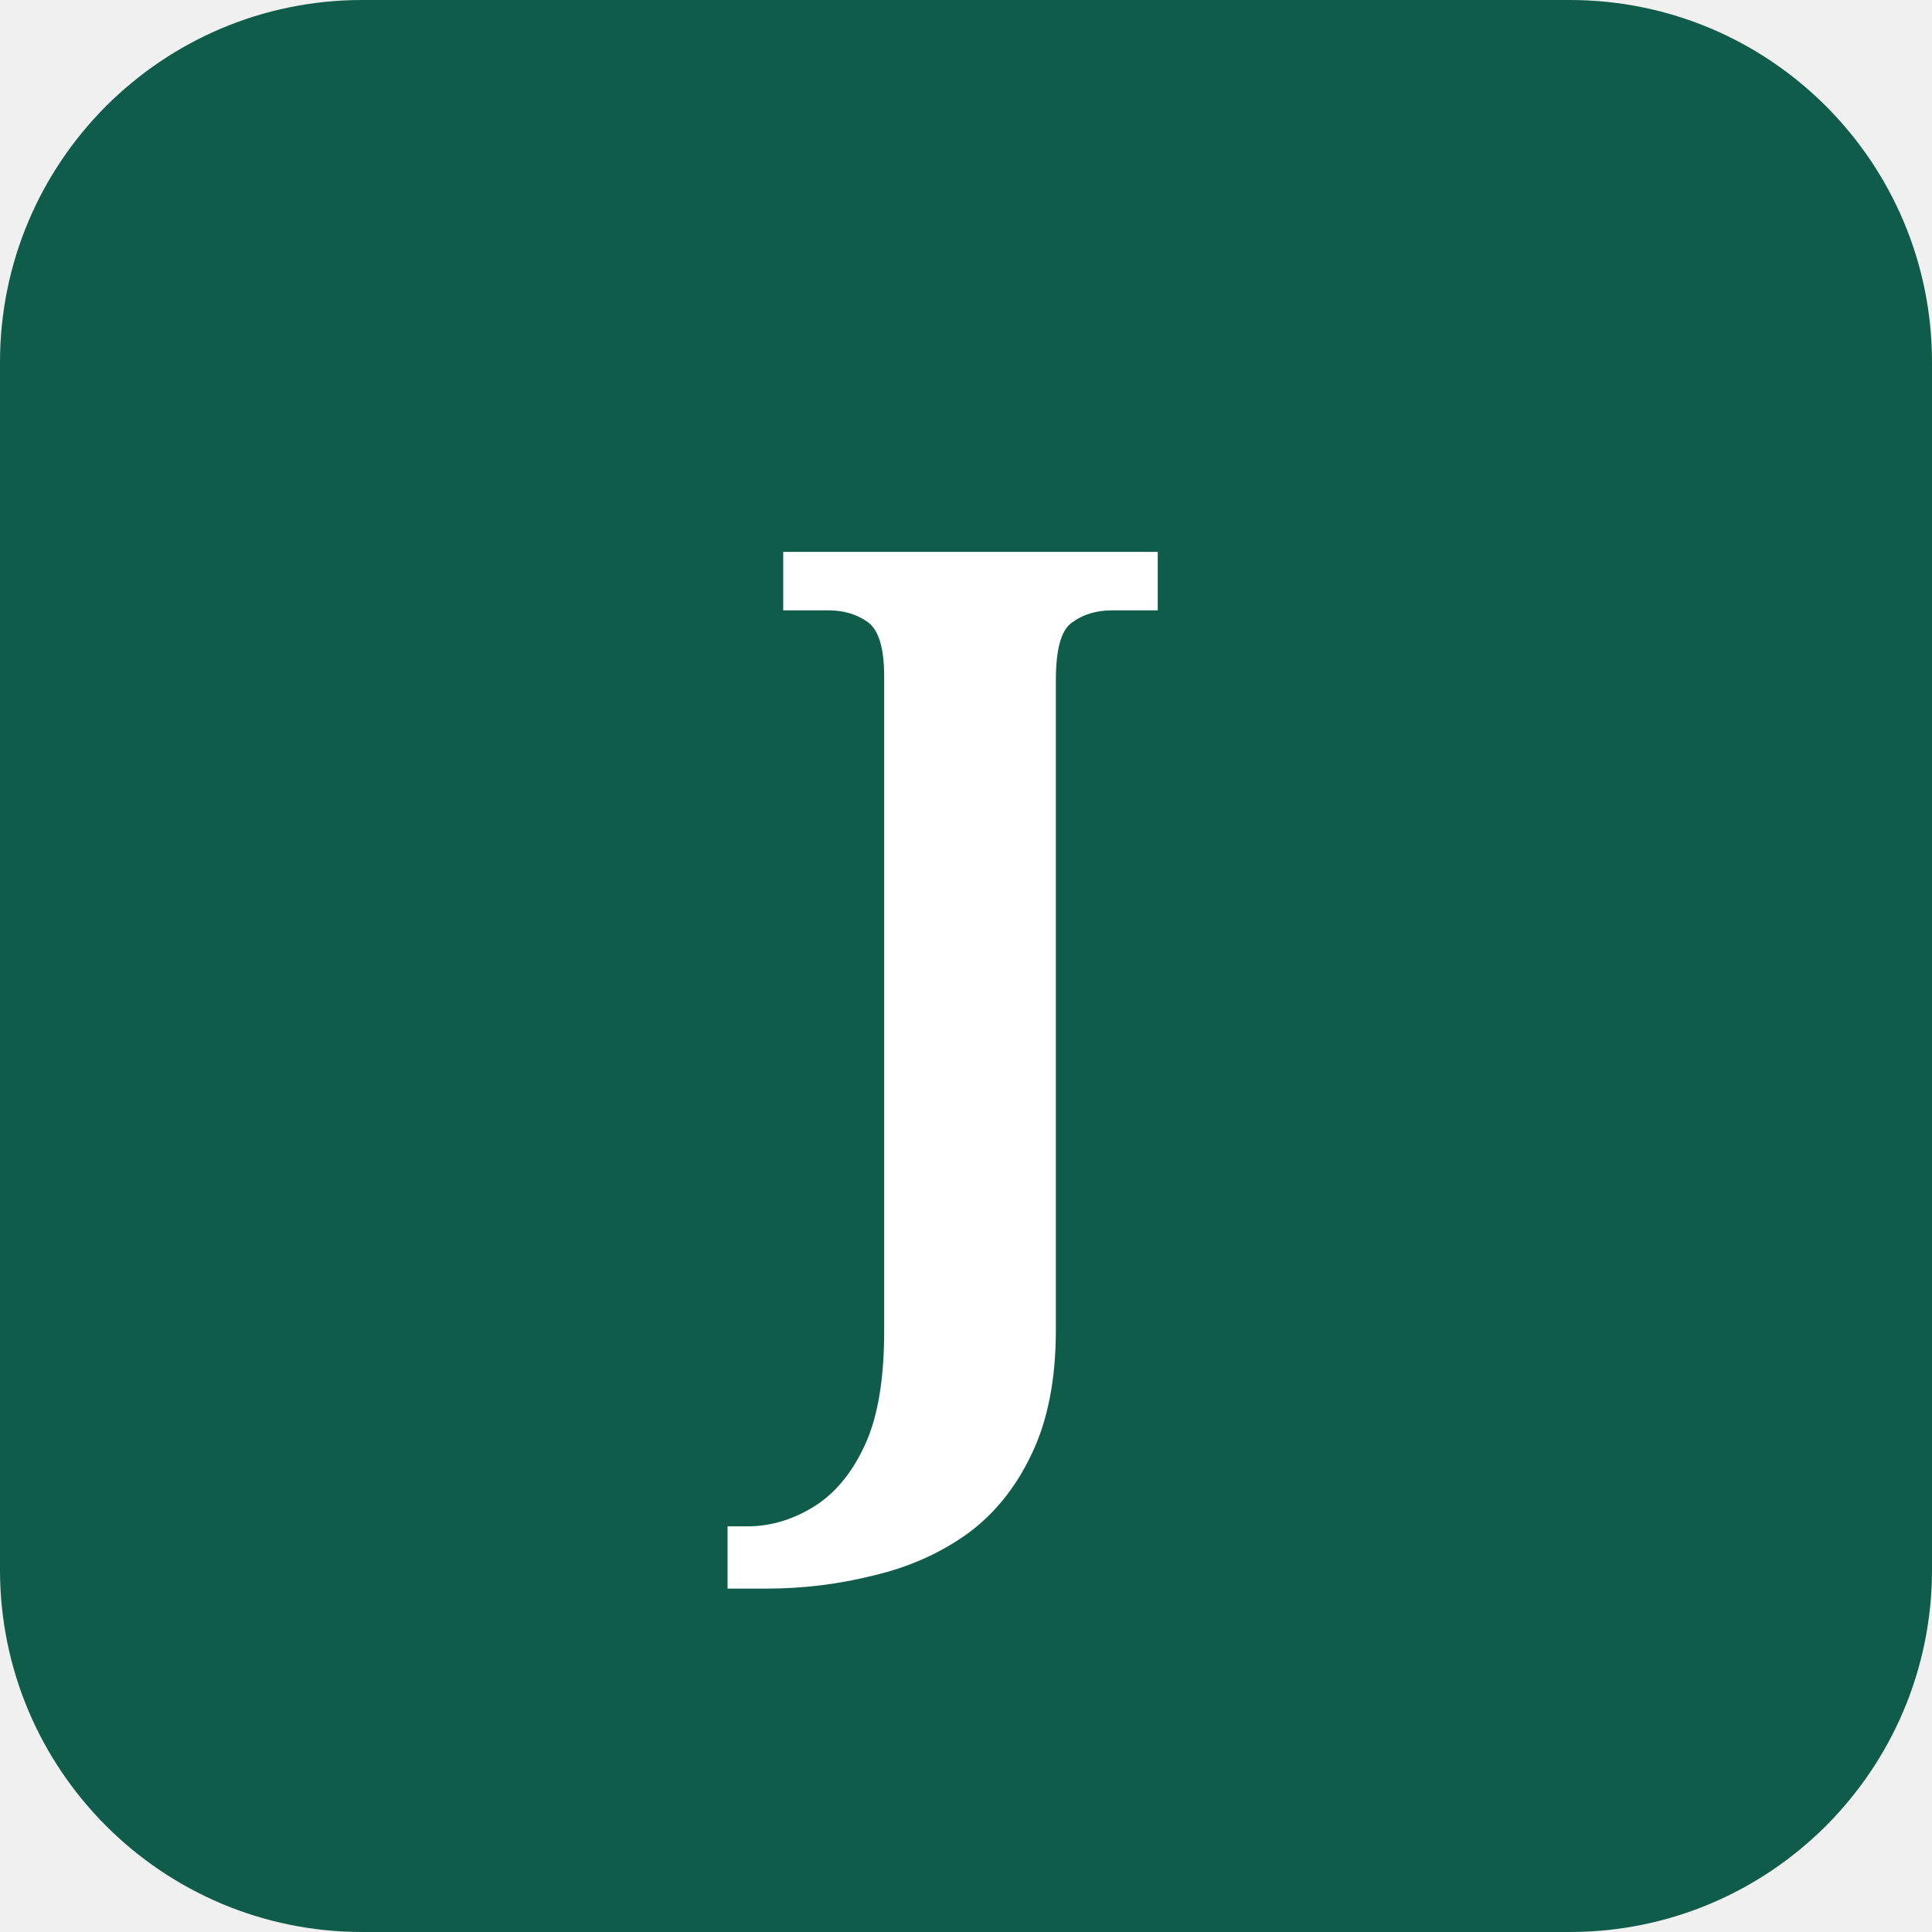
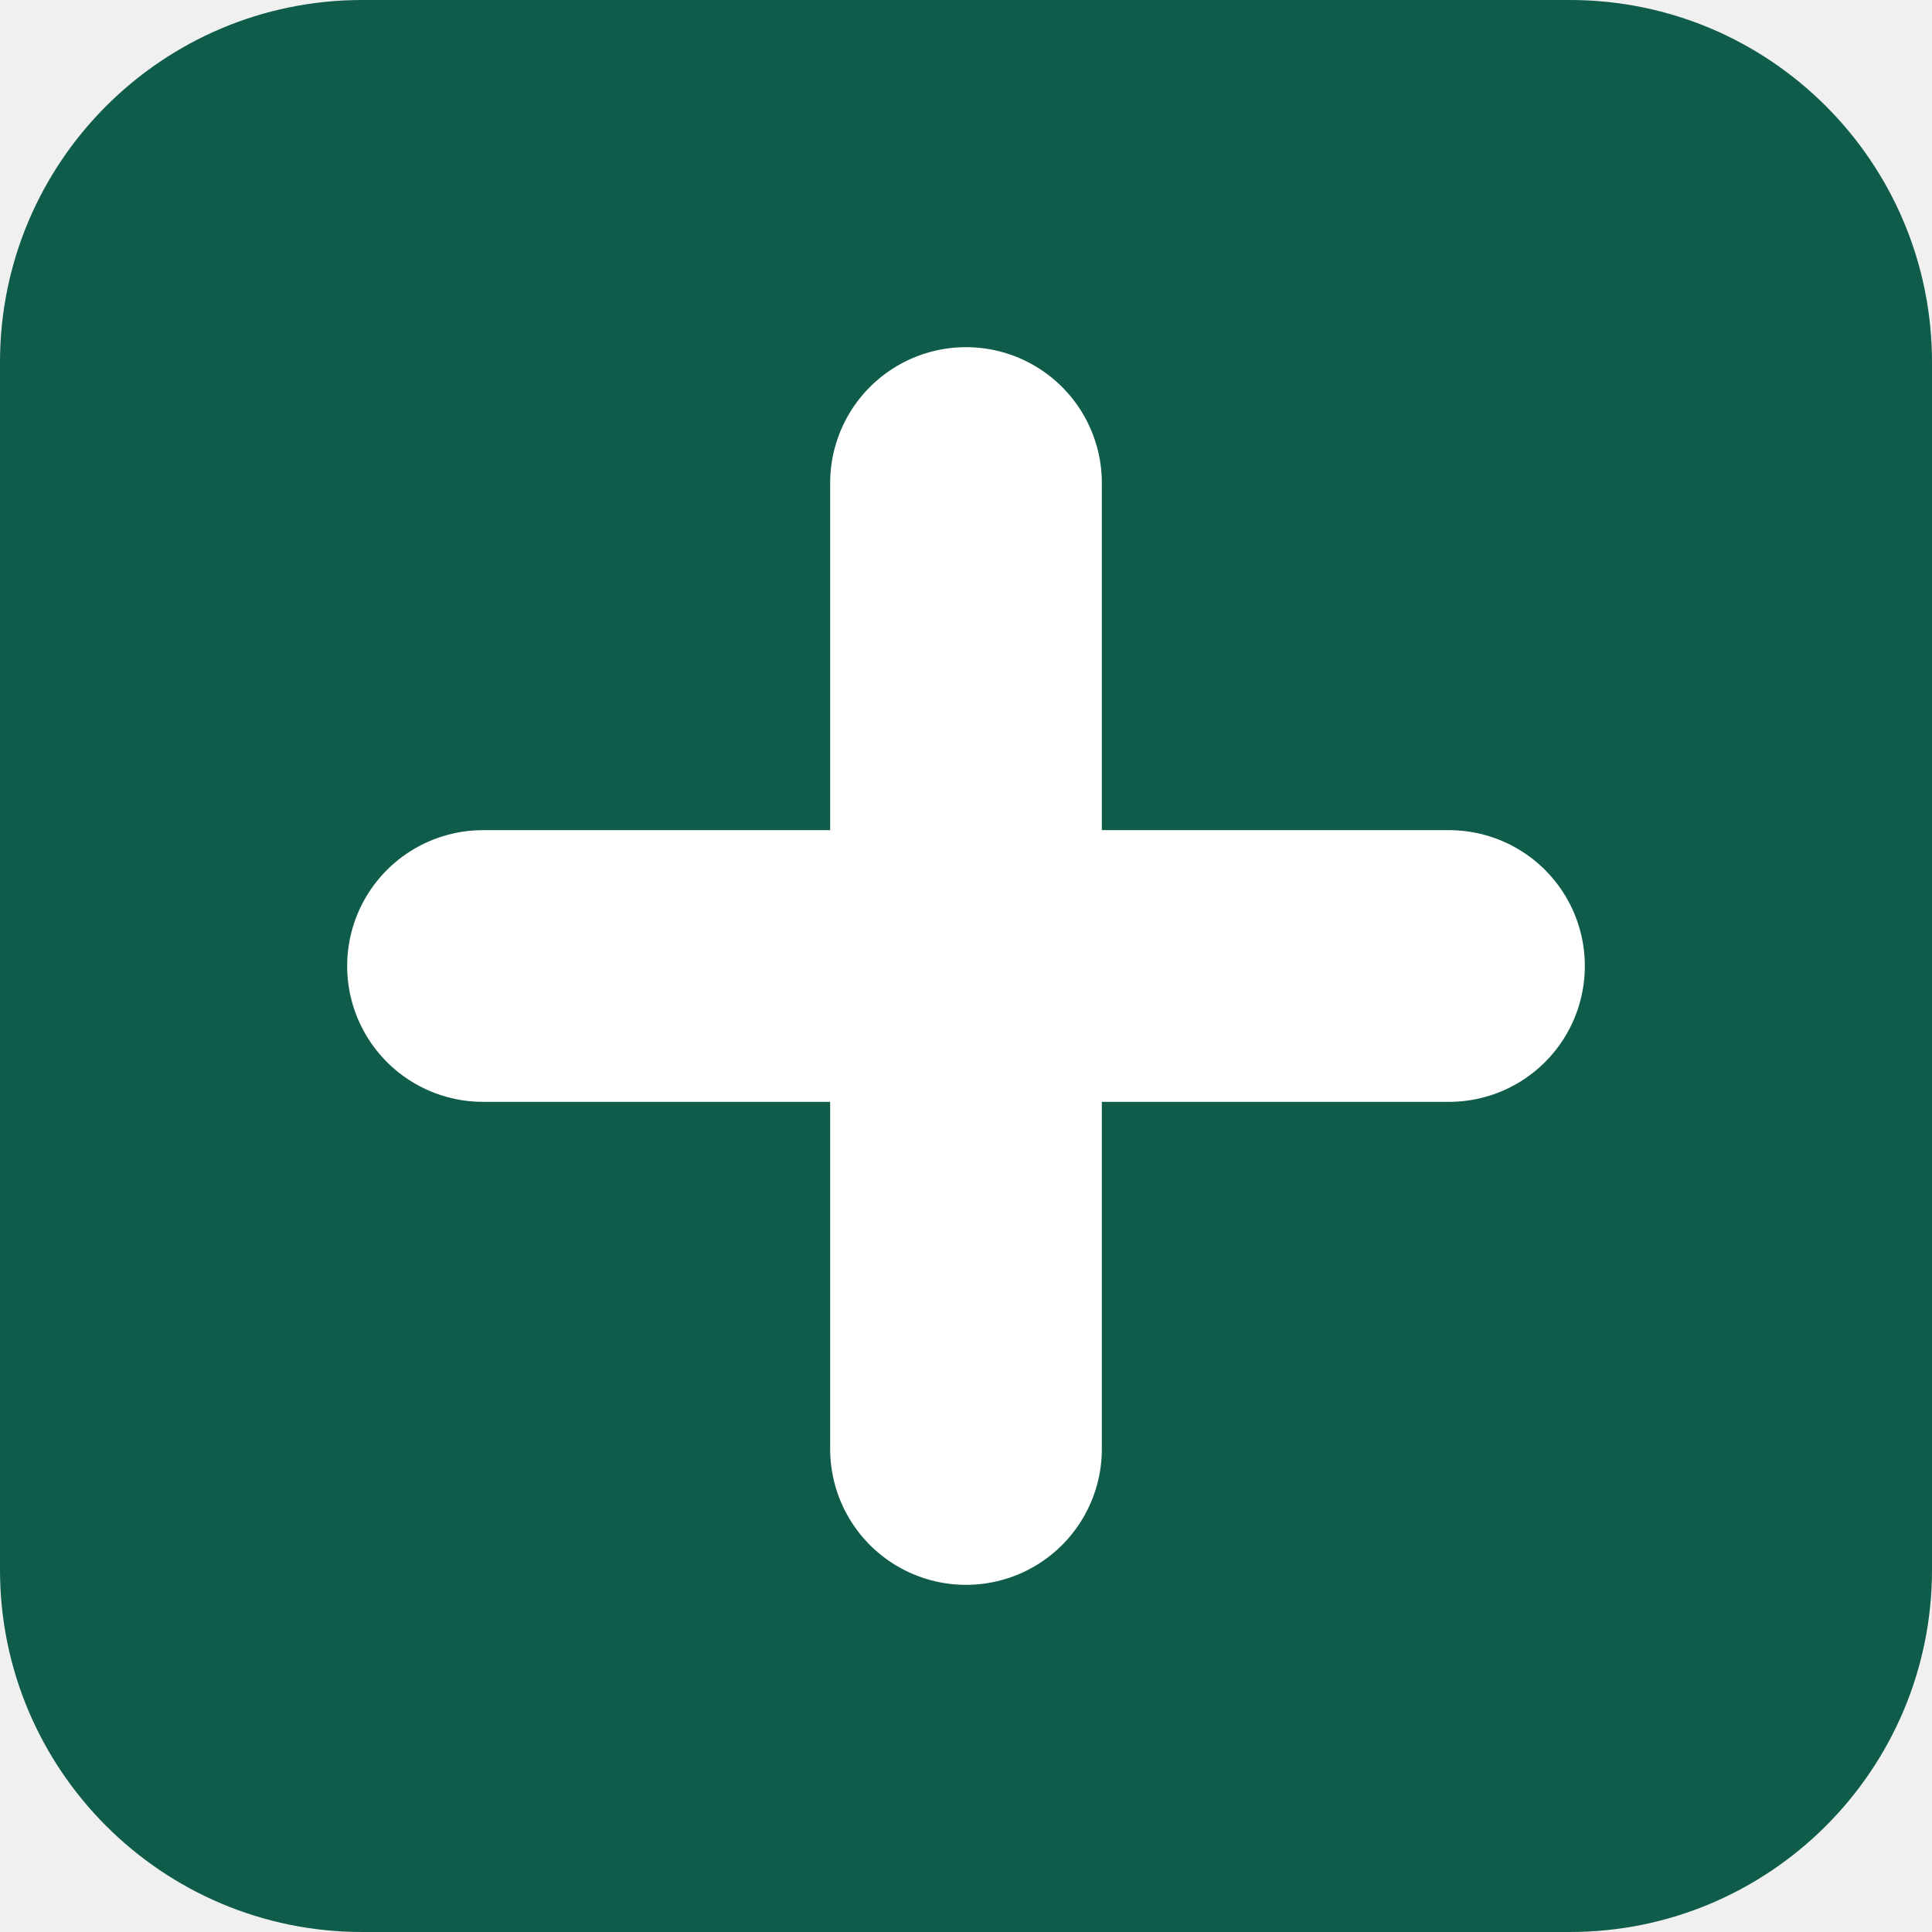
<svg xmlns="http://www.w3.org/2000/svg" viewBox="0 0 32 32">
  <rect width="32" height="32" rx="6" fill="#0F5C4A" />
-   <text x="16" y="22" font-family="Georgia, serif" font-size="18" font-weight="700" fill="#ffffff" text-anchor="middle">J</text>
+   <path d="M16 8v16M8 16h16" stroke="#ffffff" stroke-width="4.5" stroke-linecap="round" />
</svg>
